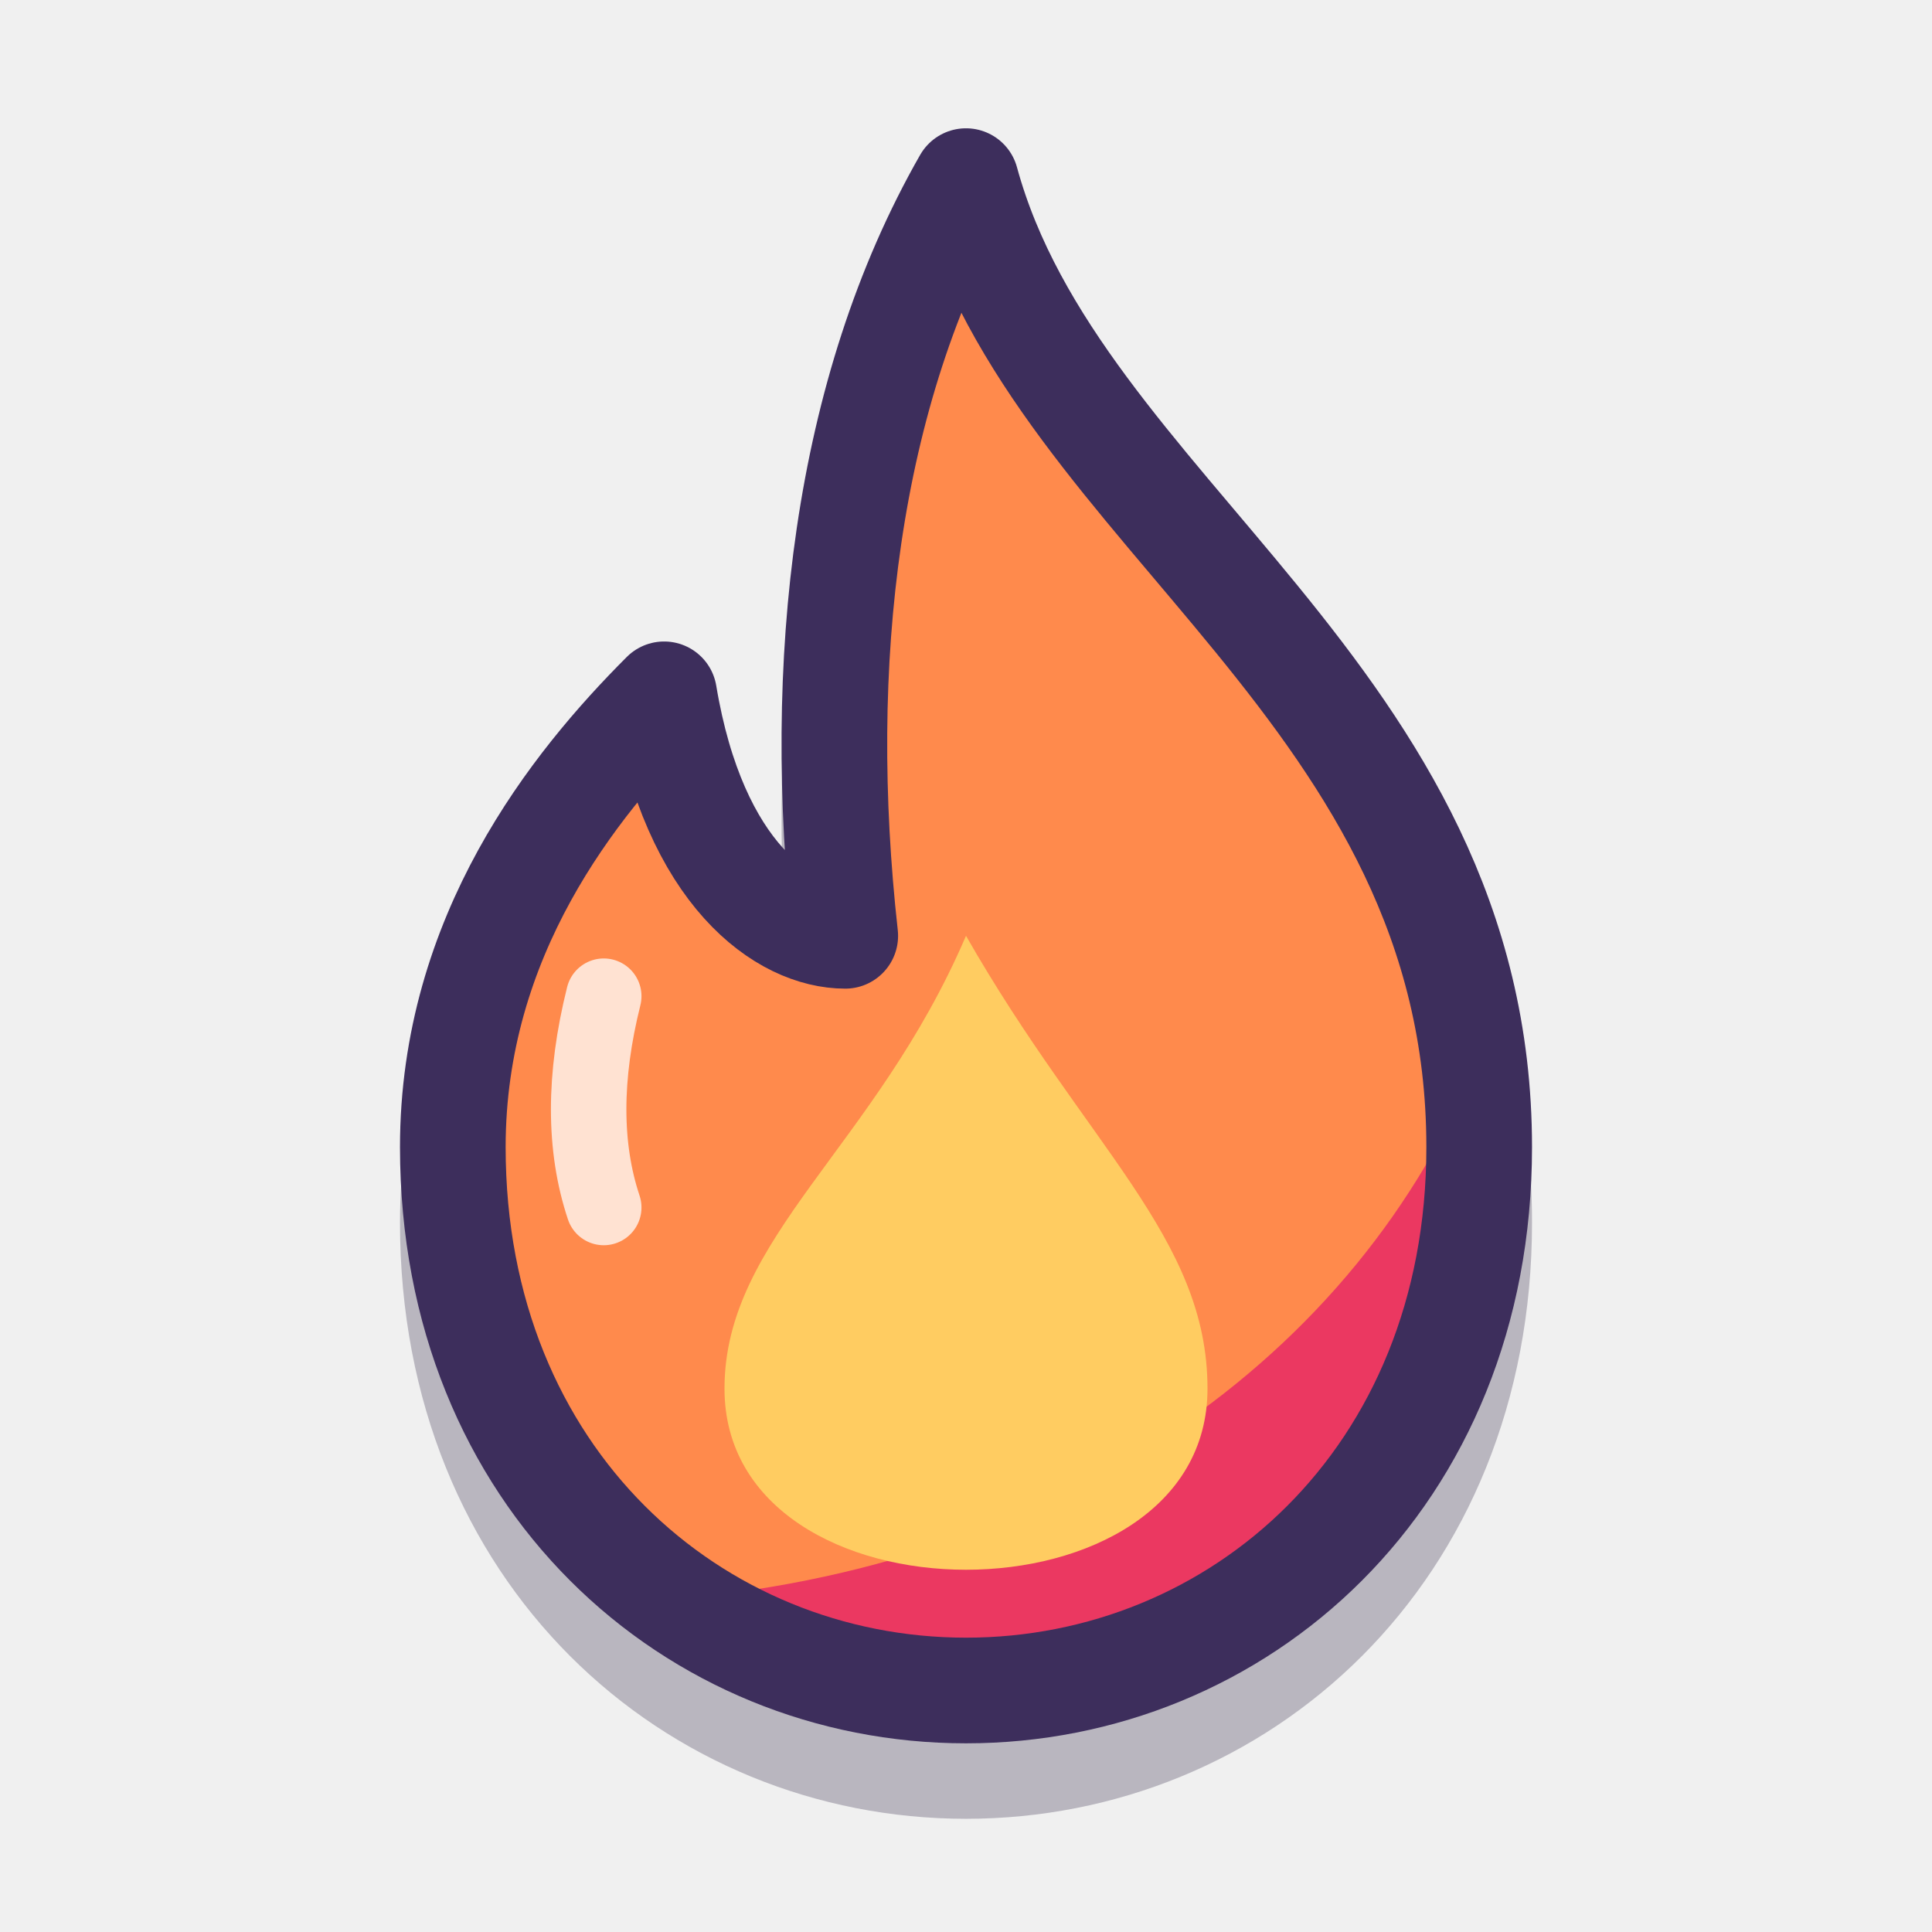
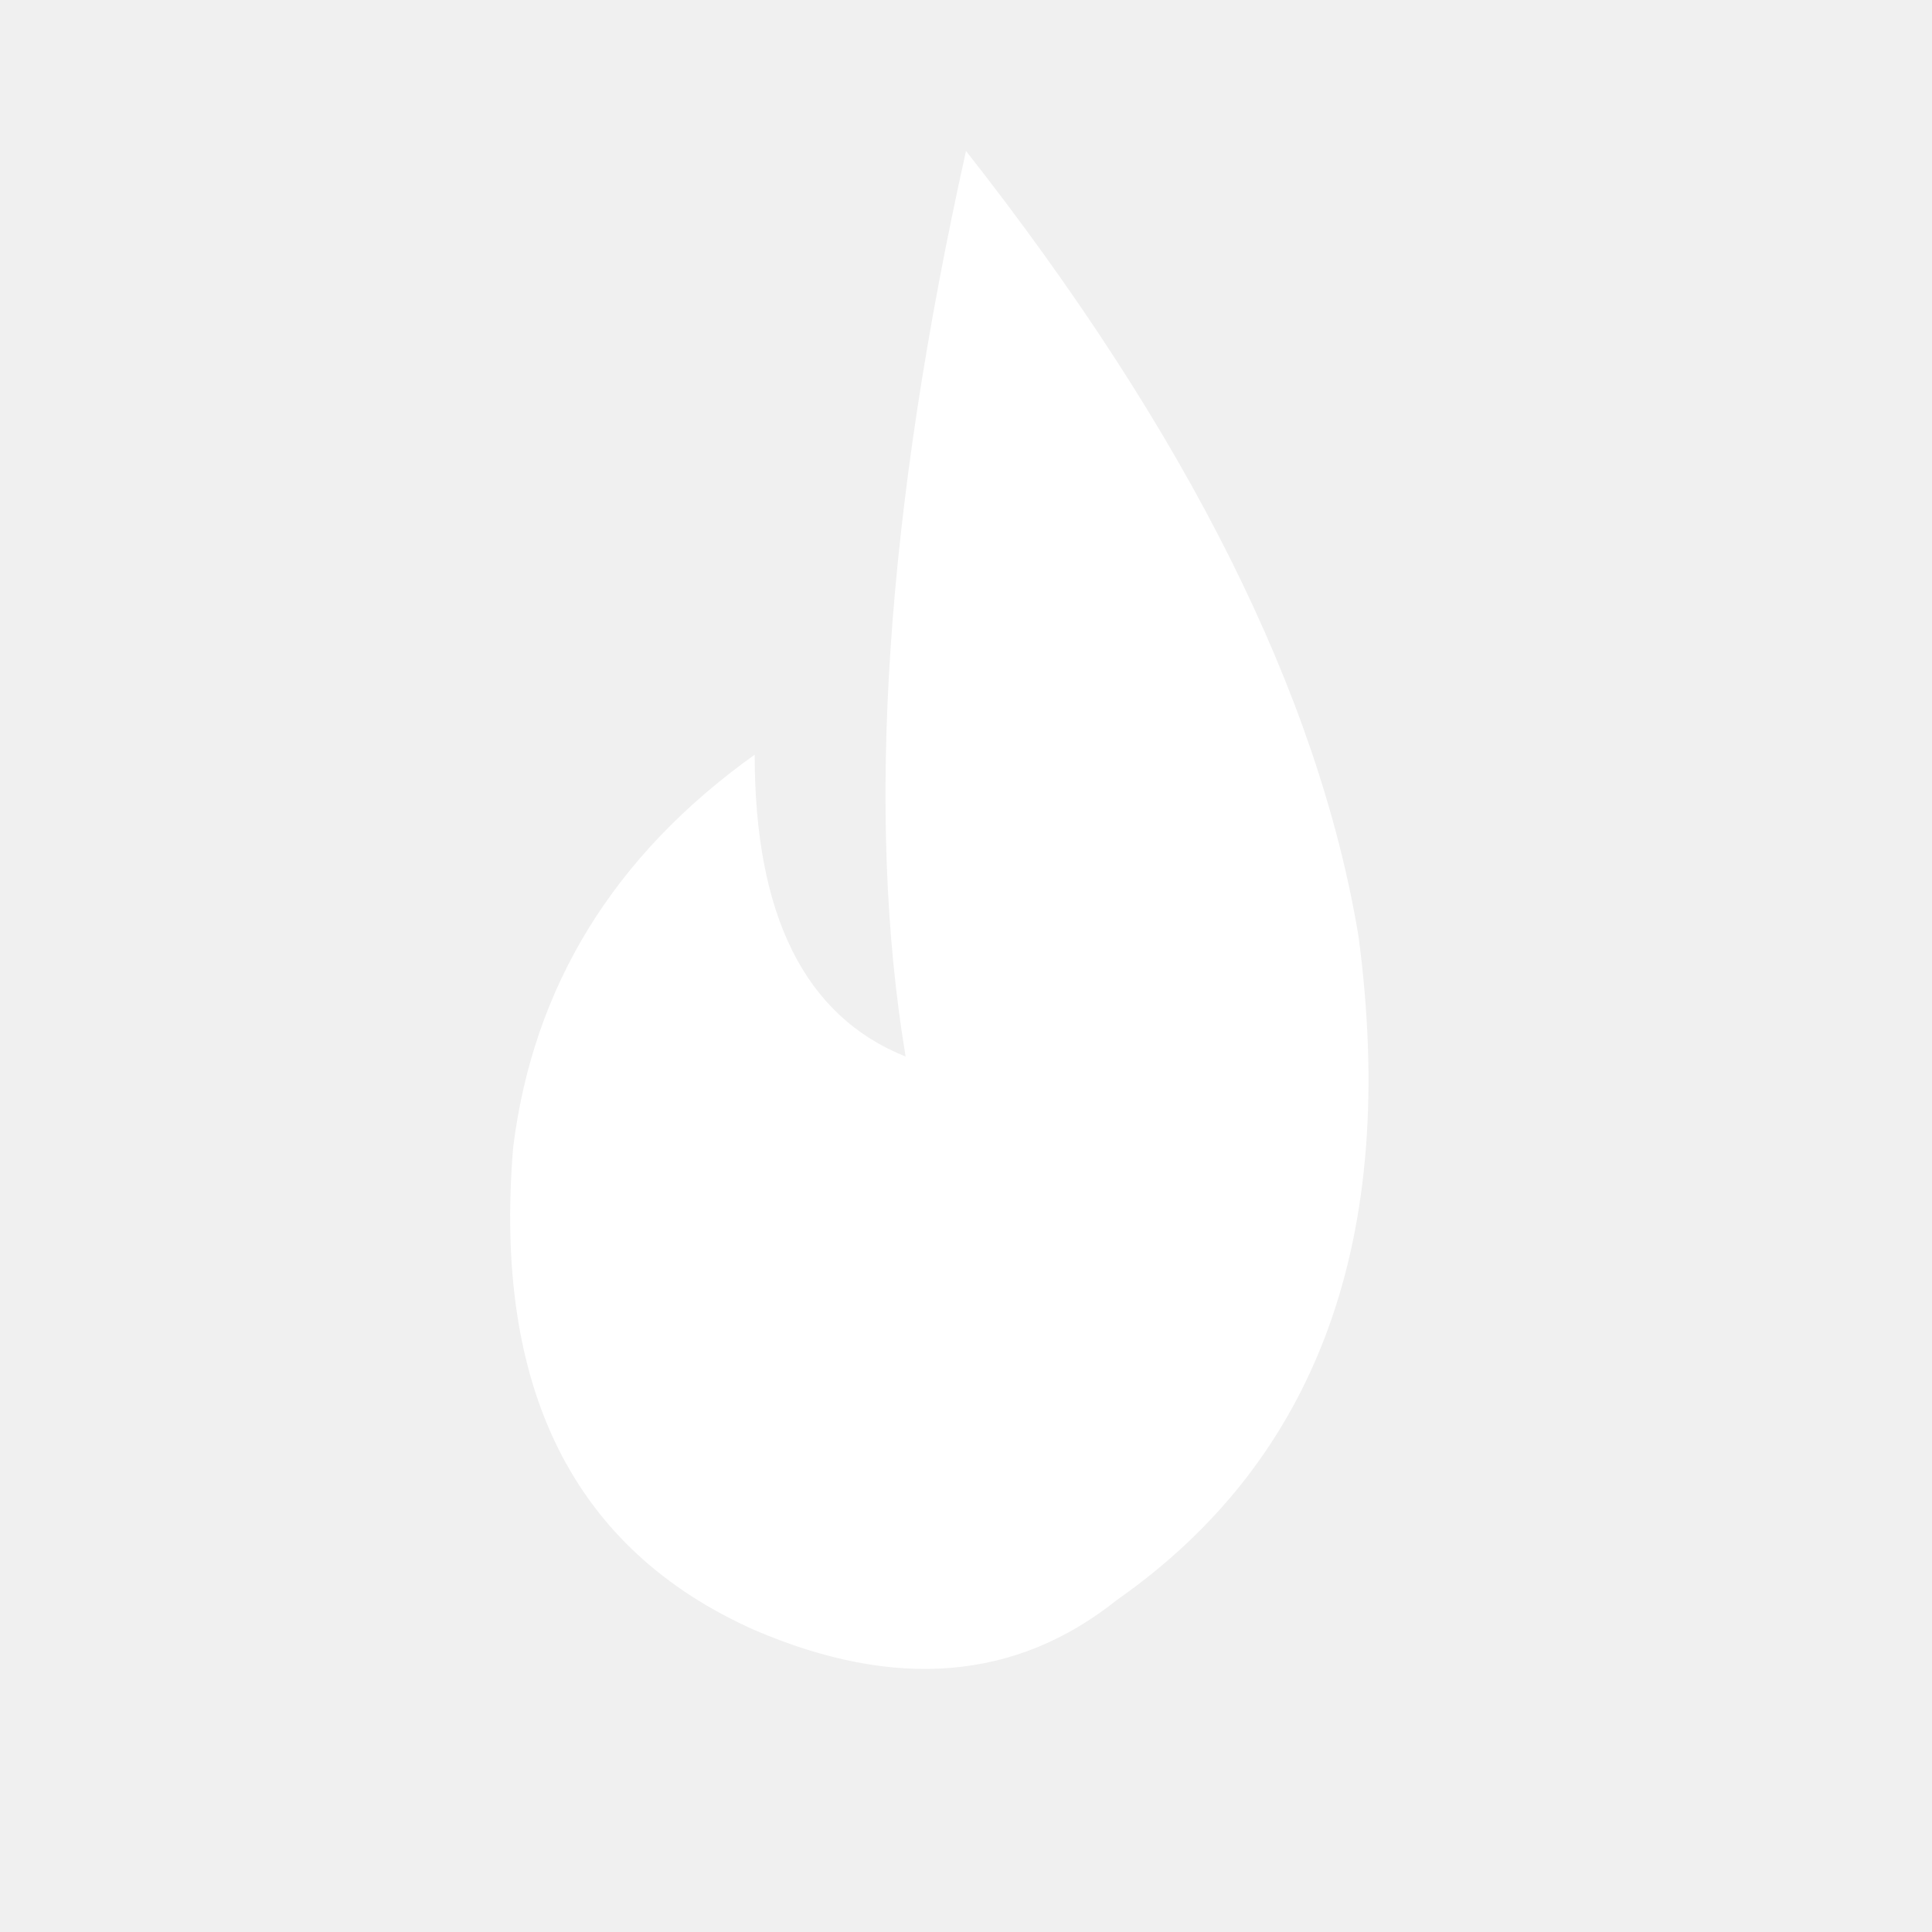
<svg xmlns="http://www.w3.org/2000/svg" width="256" height="256" viewBox="0 0 128 128">
-   <g transform="translate(0,5)" opacity="0.28" fill="#2B2142" stroke="#2B2142" stroke-width="7" stroke-linejoin="round" stroke-linecap="round">
-     <path d="M64 12 C70 34 98 46 98 76 C98 98 82 112 64 112 C46 112 30 98 30 76 C30 62 38 52 44 46 C46 58 52 62 56 62 C54 44 56 26 64 12 Z" />
-   </g>
-   <path d="M64 12 C70 34 98 46 98 76 C98 98 82 112 64 112 C46 112 30 98 30 76 C30 62 38 52 44 46 C46 58 52 62 56 62 C54 44 56 26 64 12 Z" fill="#FF8A4C" />
-   <path d="M98 70 C98 98 82 112 64 112 C54 112 48 110 44 106 C70 104 90 90 98 70 Z" fill="#EB3861" />
-   <path d="M64 12 C70 34 98 46 98 76 C98 98 82 112 64 112 C46 112 30 98 30 76 C30 62 38 52 44 46 C46 58 52 62 56 62 C54 44 56 26 64 12 Z" fill="none" stroke="#3D2E5C" stroke-width="7" stroke-linejoin="round" stroke-linecap="round" />
-   <path d="M64 62 C72 76 80 82 80 92 C80 100 72 104 64 104 C56 104 48 100 48 92 C48 82 58 76 64 62 Z" fill="#FFCC61" />
-   <path d="M40 66 Q38 74 40 80" fill="none" stroke="#FFFFFF" stroke-opacity="0.75" stroke-width="5" stroke-linecap="round" />
+   <path d="M64 10 Q86 38 90 62 Q94 92 74 106 Q64 114 50 108 Q32 100 34 76 Q36 60 50 50 Q50 66 60 70 Q56 46 64 10 Z" fill="#FFFFFF" />
</svg>
